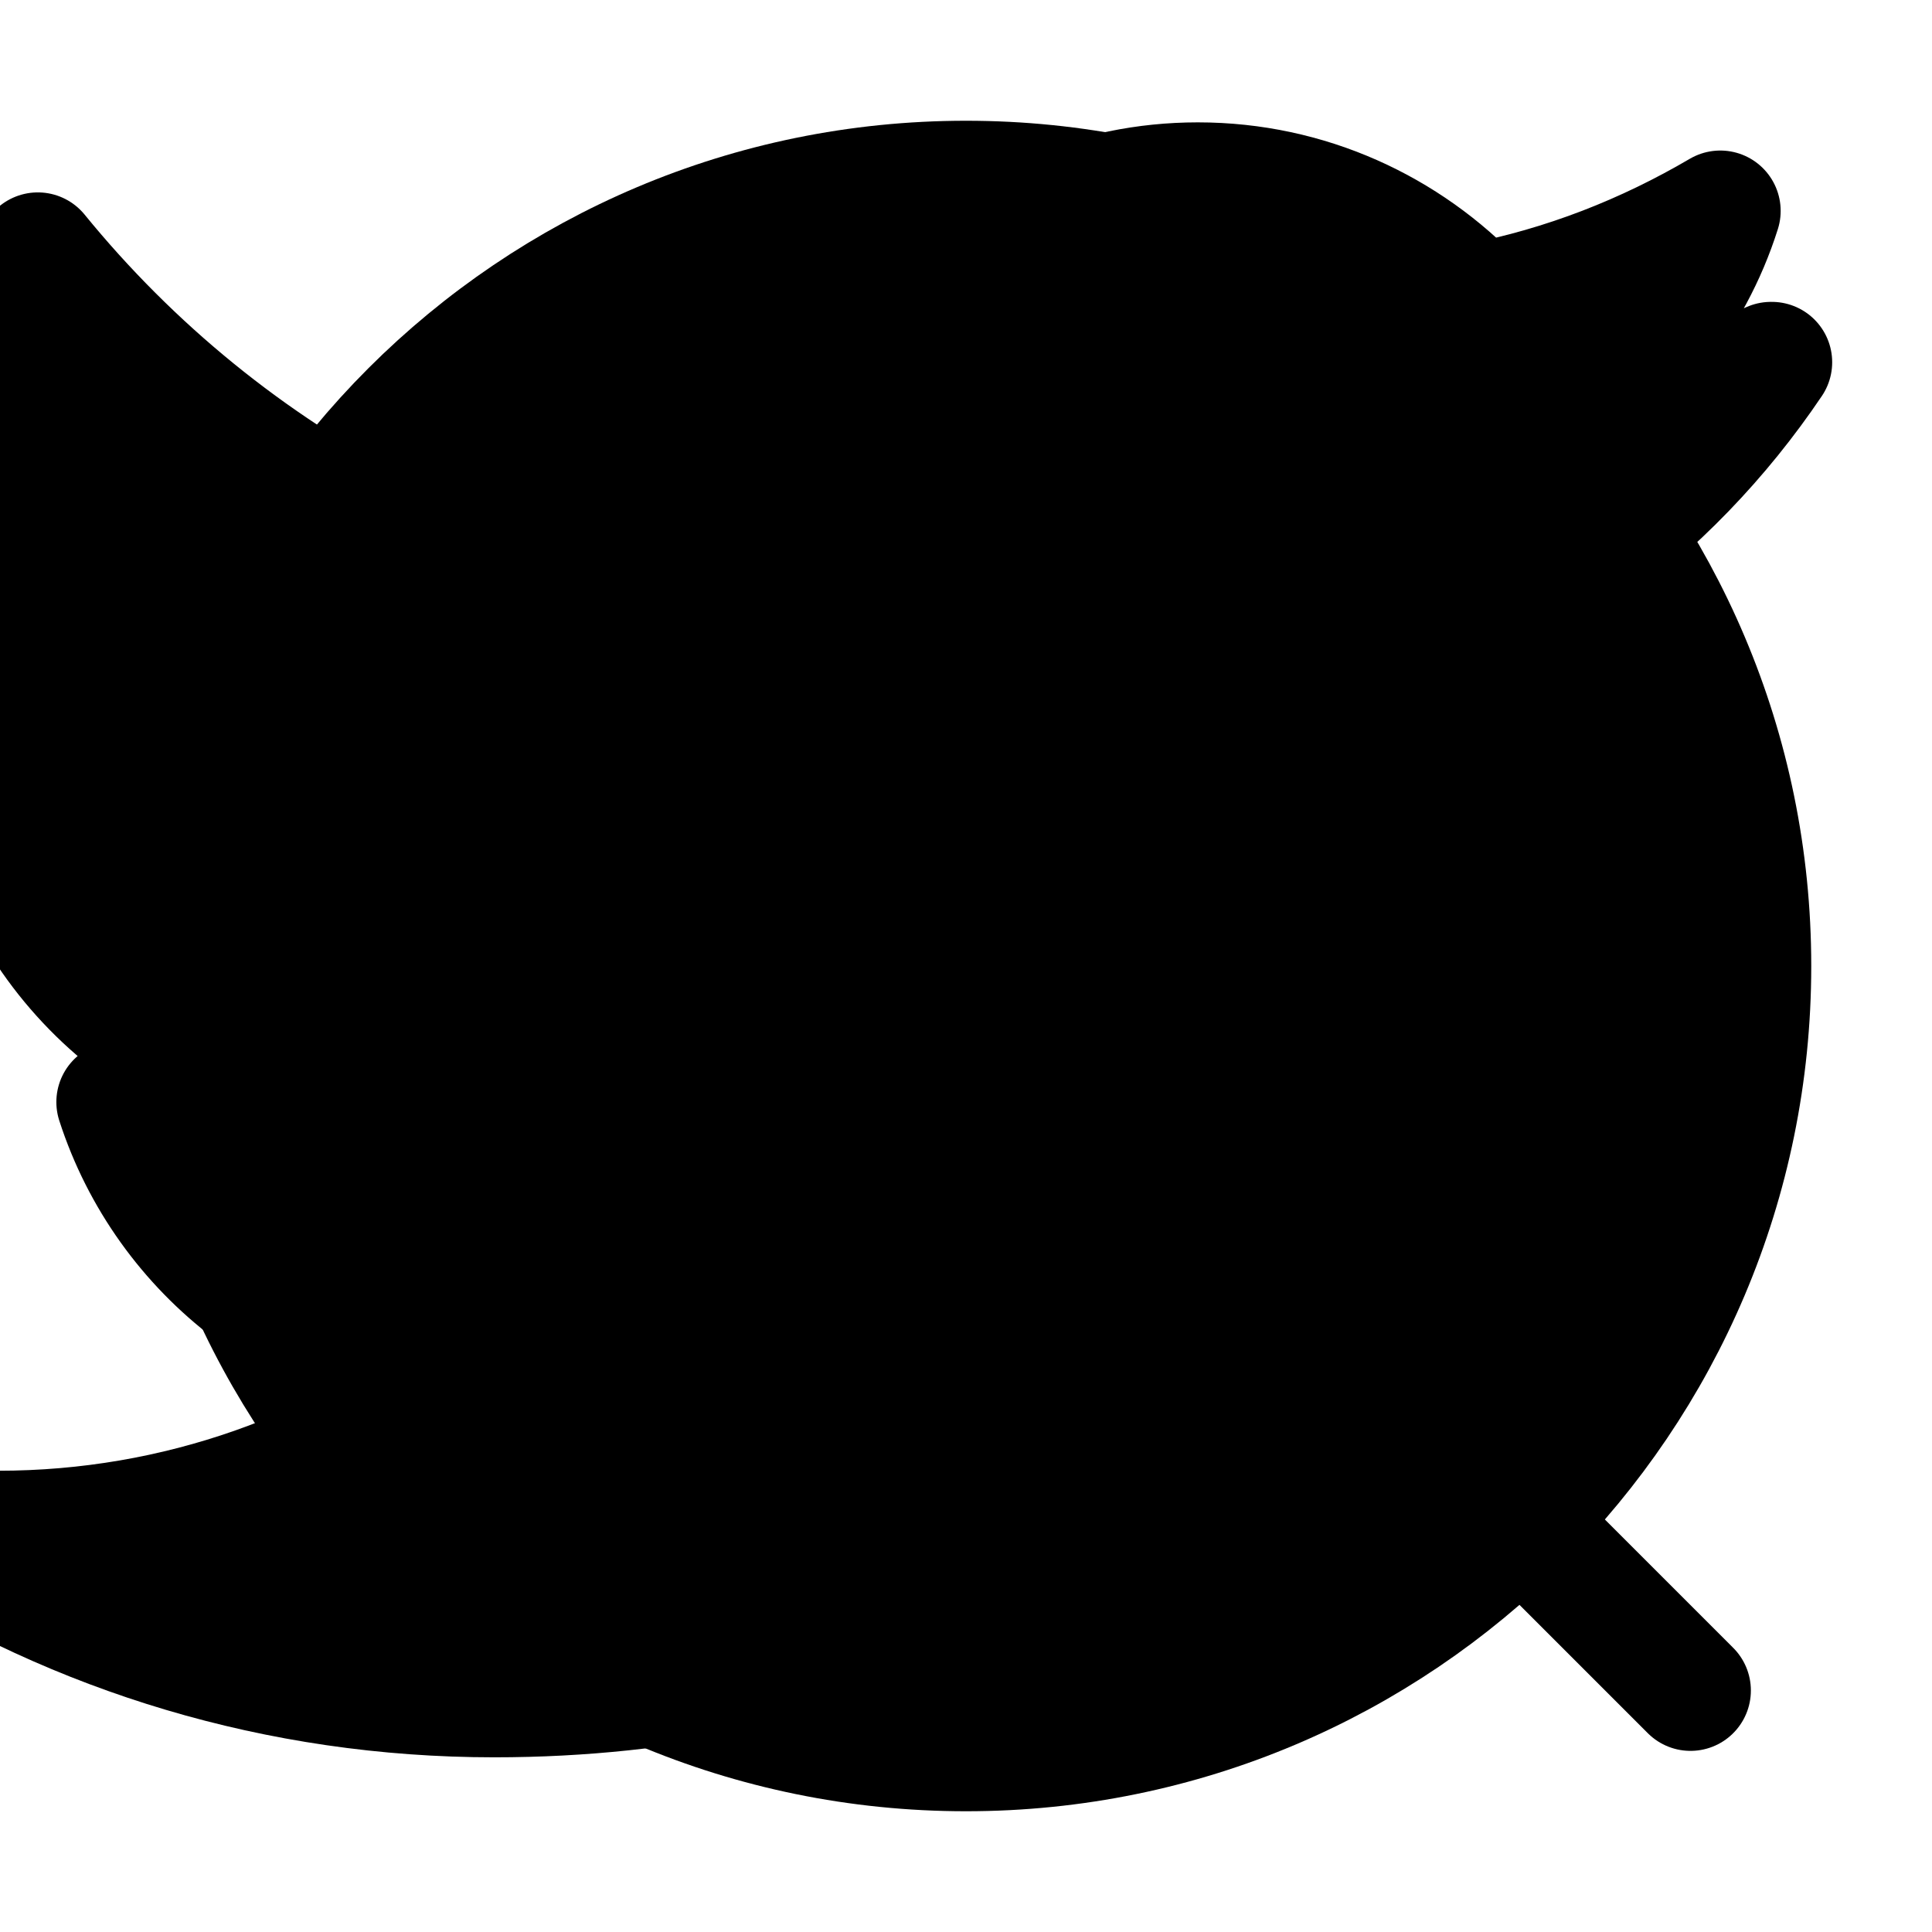
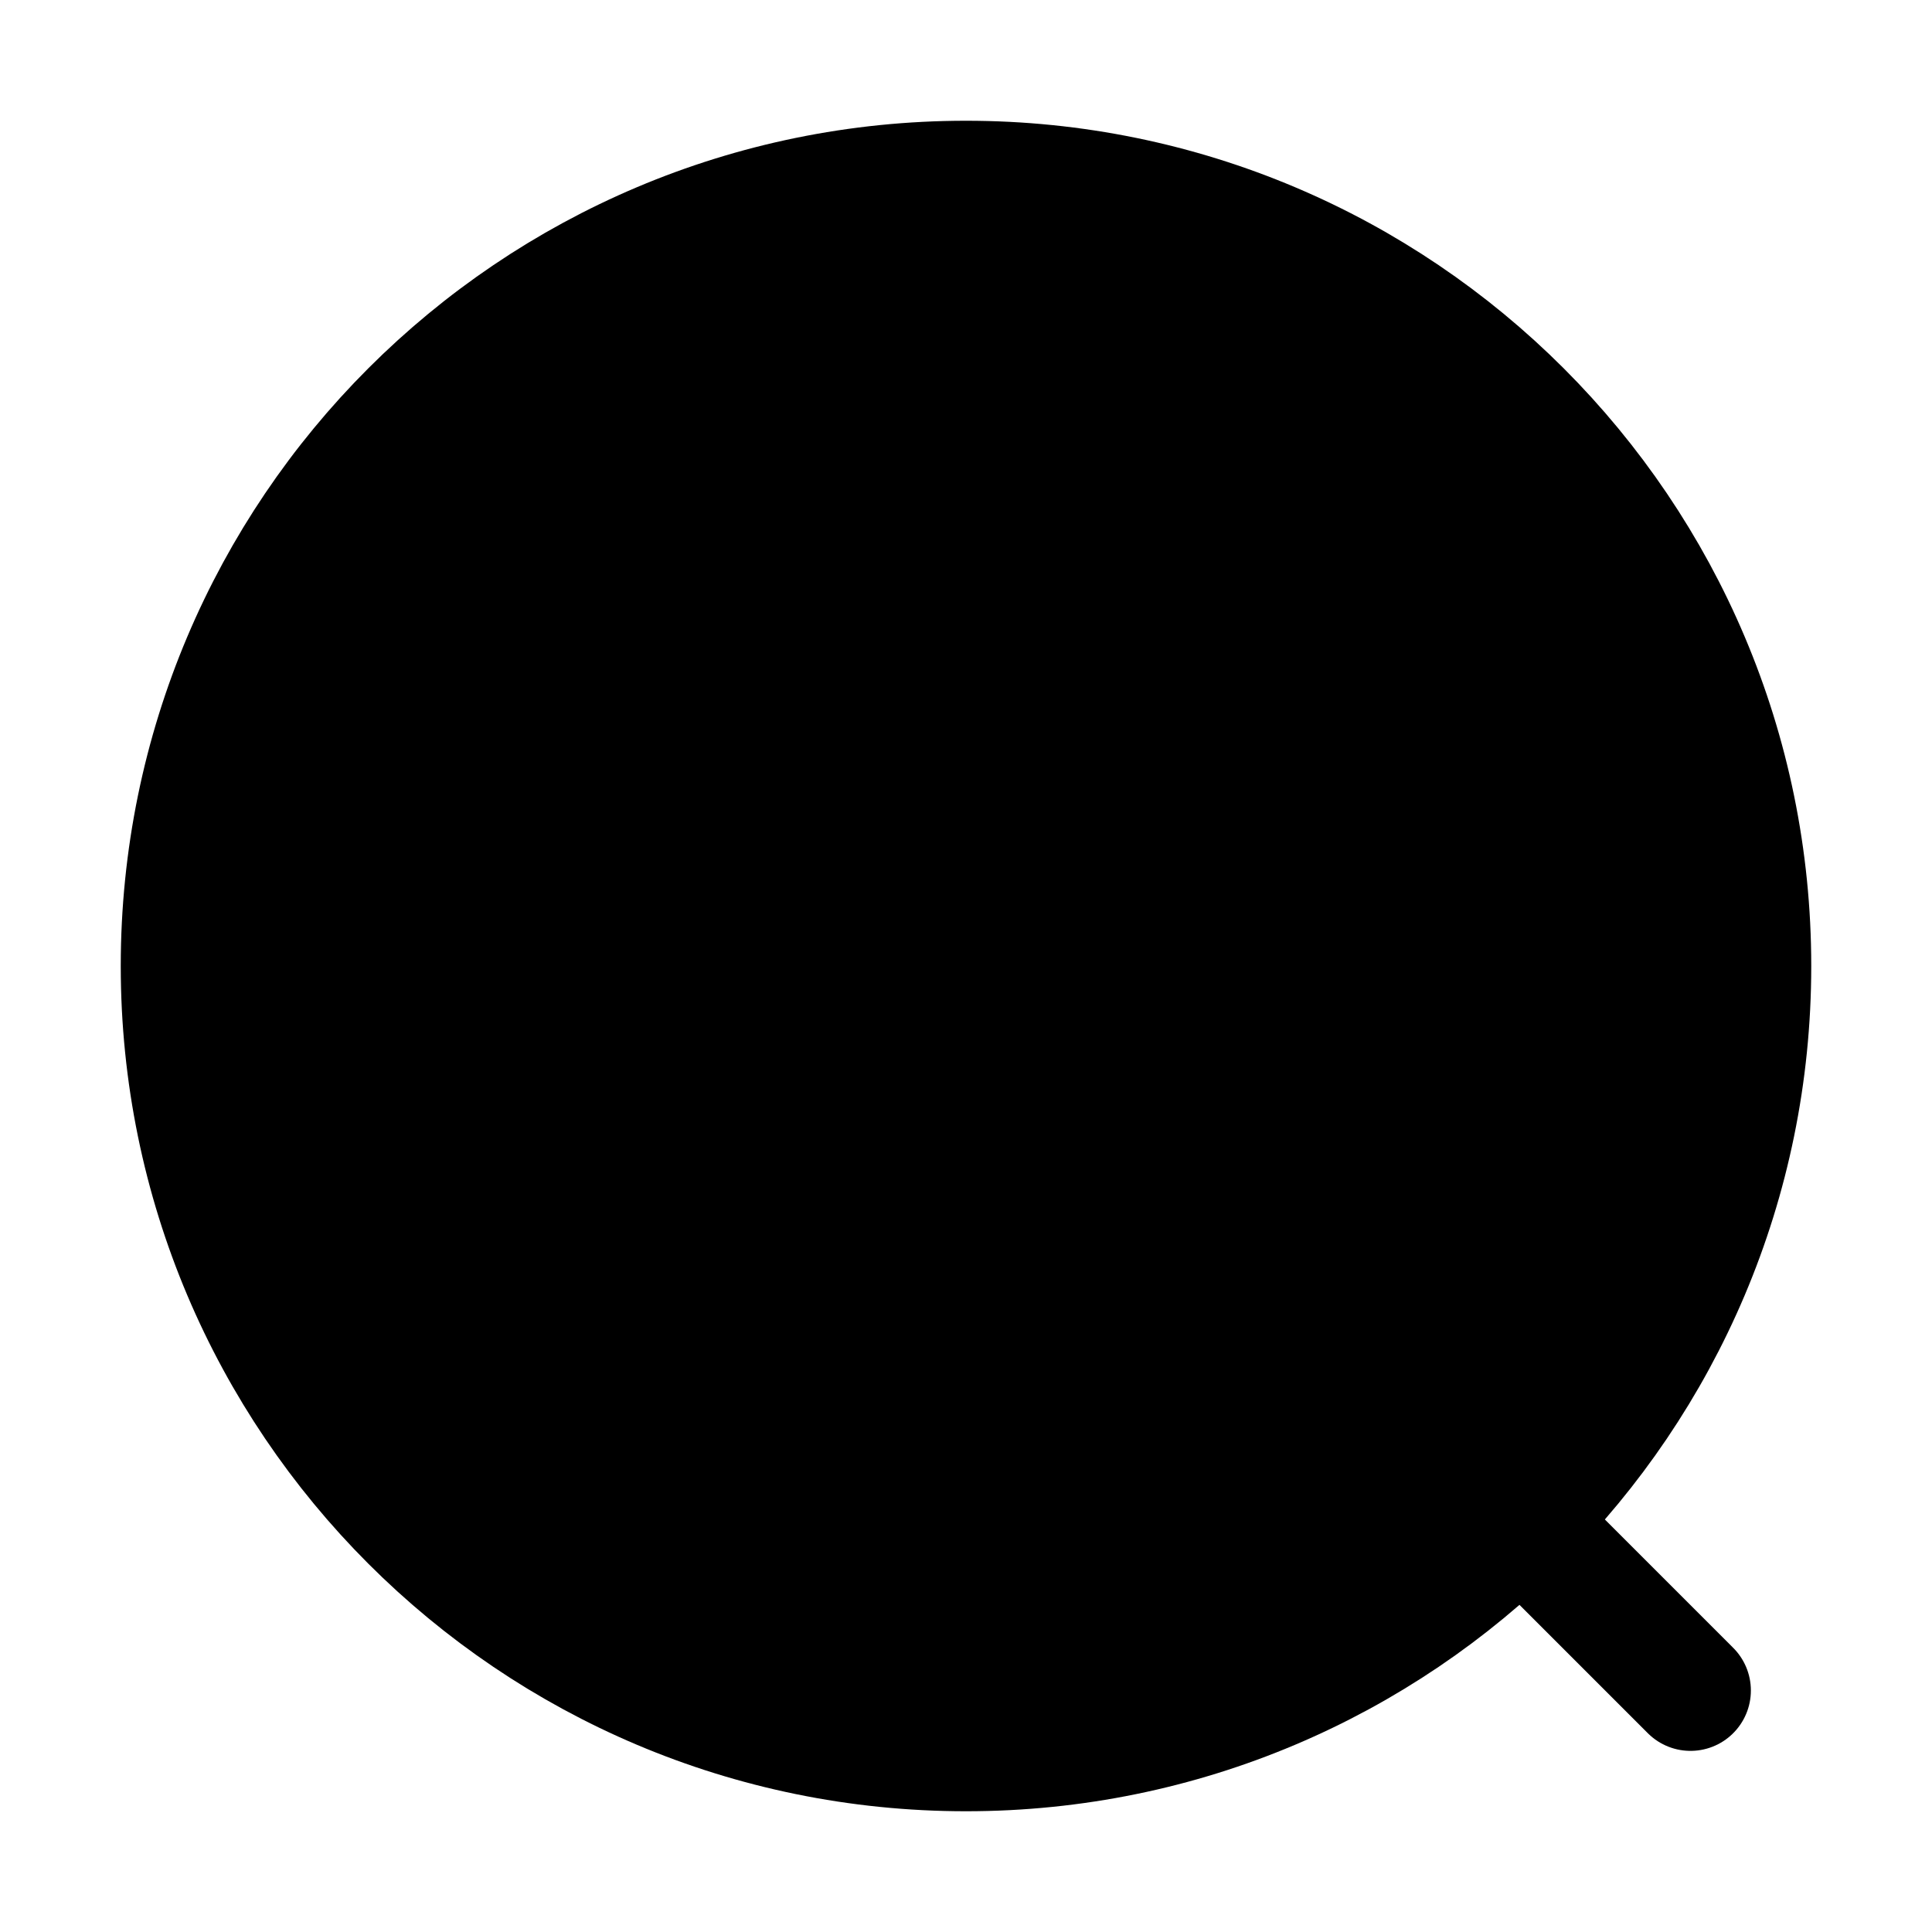
<svg xmlns="http://www.w3.org/2000/svg" viewBox="0 0 24 24">
  <path id="magnifying-glass" stroke-width="1.5" stroke="currentColor" fill="none" stroke-linecap="round" stroke-linejoin="round" d="m21 21-5.197-5.197m0 0A7.5 7.5 0 1 0 5.196 5.196a7.5 7.5 0 0 0 10.607 10.607Z" />
  <path id="bell" stroke-width="1.5" stroke="currentColor" fill="none" stroke-linecap="round" stroke-linejoin="round" d="M14.857 17.082a23.848 23.848 0 0 0 5.454-1.31A8.967 8.967 0 0 1 18 9.75V9A6 6 0 0 0 6 9v.75a8.967 8.967 0 0 1-2.312 6.022c1.733.64 3.56 1.085 5.455 1.31m5.714 0a24.255 24.255 0 0 1-5.714 0m5.714 0a3 3 0 1 1-5.714 0" />
  <path id="plus" stroke-width="1.5" stroke="currentColor" fill="none" stroke-linecap="round" stroke-linejoin="round" d="M12 4.5v15m7.5-7.5h-15" />
  <symbol id="cog" class="svg-icon">
    <path stroke-width="1.5" stroke="currentColor" fill="none" stroke-linecap="round" stroke-linejoin="round" d="M9.594 3.94c.09-.542.56-.94 1.11-.94h2.593c.55 0 1.02.398 1.11.94l.213 1.281c.063.374.313.686.645.87.074.04.147.083.22.127.325.196.72.257 1.075.124l1.217-.456a1.125 1.125 0 0 1 1.37.49l1.296 2.247a1.125 1.125 0 0 1-.26 1.431l-1.003.827c-.293.241-.438.613-.43.992a7.723 7.723 0 0 1 0 .255c-.008.378.137.75.43.991l1.004.827c.424.35.534.955.26 1.43l-1.298 2.247a1.125 1.125 0 0 1-1.369.491l-1.217-.456c-.355-.133-.75-.072-1.076.124a6.47 6.47 0 0 1-.22.128c-.331.183-.581.495-.644.869l-.213 1.281c-.09.543-.56.94-1.11.94h-2.594c-.55 0-1.019-.398-1.11-.94l-.213-1.281c-.062-.374-.312-.686-.644-.87a6.52 6.52 0 0 1-.22-.127c-.325-.196-.72-.257-1.076-.124l-1.217.456a1.125 1.125 0 0 1-1.369-.49l-1.297-2.247a1.125 1.125 0 0 1 .26-1.431l1.004-.827c.292-.24.437-.613.43-.991a6.932 6.932 0 0 1 0-.255c.007-.38-.138-.751-.43-.992l-1.004-.827a1.125 1.125 0 0 1-.26-1.43l1.297-2.247a1.125 1.125 0 0 1 1.37-.491l1.216.456c.356.133.751.072 1.076-.124.072-.044.146-.086.22-.128.332-.183.582-.495.644-.869l.214-1.28Z" />
    <path stroke-width="1.5" stroke="currentColor" fill="none" stroke-linecap="round" stroke-linejoin="round" d="M15 12a3 3 0 1 1-6 0 3 3 0 0 1 6 0Z" />
  </symbol>
  <path id="minus" stroke-width="1.5" stroke="currentColor" fill="none" stroke-linecap="round" stroke-linejoin="round" d="M5 12h14" />
  <path id="x-mark" stroke-width="1.5" stroke="currentColor" fill="none" stroke-linecap="round" stroke-linejoin="round" d="M6 18 18 6M6 6l12 12" />
-   <path id="twitter" stroke-width="1.5" stroke="currentColor" fill="currentColor" stroke-linecap="round" stroke-linejoin="round" d="M22 4.5c-0.85 0.38-1.76 0.64-2.72 0.75c0.98-0.59 1.74-1.52 2.09-2.63c-0.92 0.54-1.93 0.94-3.02 1.15c-0.87-0.92-2.1-1.5-3.47-1.5c-2.62 0-4.75 2.13-4.75 4.75c0 0.37 0.04 0.73 0.12 1.08c-3.95-0.2-7.44-2.09-9.78-4.96c-0.41 0.7-0.64 1.51-0.64 2.38c0 1.65 0.84 3.1 2.11 3.95c-0.78-0.02-1.51-0.24-2.15-0.59v0.06c0 2.3 1.64 4.22 3.81 4.66c-0.4 0.11-0.82 0.17-1.25 0.17c-0.31 0-0.61-0.03-0.9-0.08c0.61 1.89 2.36 3.26 4.44 3.3c-1.63 1.27-3.68 2.03-5.91 2.03c-0.38 0-0.76-0.02-1.13-0.07c2.1 1.35 4.6 2.13 7.29 2.13c8.74 0 13.52-7.24 13.52-13.52c0-0.21-0.01-0.41-0.02-0.61c0.93-0.67 1.73-1.5 2.37-2.45z" />
-   <path id="circle" stroke-width="1.5" stroke="currentColor" fill="currentColor" stroke-linecap="round" stroke-linejoin="round" fill-rule="evenodd" d="M12 2.25c-5.385 0-9.75 4.365-9.75 9.75s4.365 9.75 9.75 9.75 9.75-4.365 9.75-9.75S17.385 2.25 12 2.25Zm3 10.5a.75.75 0 0 0 0-1.5H9a.75.75 0 0 0 0 1.5h6Z" clip-rule="evenodd" />
+   <path id="circle" stroke-width="1.5" stroke="currentColor" fill="currentColor" stroke-linecap="round" stroke-linejoin="round" fill-rule="evenodd" d="M12 2.25c-5.385 0-9.75 4.365-9.75 9.75s4.365 9.75 9.75 9.75 9.75-4.365 9.75-9.75S17.385 2.25 12 2.25Zm3 10.5a.75.75 0 0 0 0-1.5H9a.75.75 0 0 0 0 1.5h6Z" />
+   <symbol id="twitter" viewBox="0 0 24 24" fill="currentColor">
+     <path transform="translate(1 -3) scale(1.0355 1.2745)" d="M22 4.5c-0.85 0.38-1.76 0.64-2.72 0.75c0.98-0.59 1.74-1.52 2.09-2.63c-0.92 0.54-1.93 0.94-3.02 1.15c-0.87-0.92-2.1-1.5-3.47-1.5c-2.62 0-4.75 2.13-4.75 4.75c0 0.37 0.04 0.73 0.12 1.08c-3.95-0.2-7.44-2.09-9.78-4.96c-0.41 0.7-0.64 1.51-0.64 2.38c0 1.65 0.84 3.1 2.11 3.95c-0.78-0.02-1.51-0.24-2.15-0.59v0.06c0 2.3 1.64 4.22 3.81 4.66c-0.4 0.11-0.82 0.17-1.25 0.17c-0.31 0-0.61-0.03-0.9-0.08c0.61 1.89 2.36 3.26 4.44 3.3c-1.63 1.27-3.68 2.03-5.91 2.03c-0.38 0-0.76-0.02-1.13-0.07c2.1 1.35 4.6 2.13 7.29 2.13c8.74 0 13.52-7.24 13.52-13.52c0-0.21-0.01-0.41-0.02-0.61c0.93-0.67 1.73-1.5 2.37-2.45z" />
+   </symbol>
+   <symbol id="chart" viewBox="0 0 24 24" fill="none" stroke-width="1.5" stroke="currentColor" stroke-linecap="round" stroke-linejoin="round">
+     <path transform="translate(-4 -4) scale(1.33239)" d="M7.5 14.25v2.25m3-4.5v4.5m3-6.75v6.75m3-9v9M6 20.25h12A2.25 2.25 0 0 0 20.25 18V6A2.25 2.25 0 0 0 18 3.75H6A2.25 2.25 0 0 0 3.75 6v12A2.25 2.25 0 0 0 6 20.25Z" />
+   </symbol>
+   <symbol id="ghcat" viewBox="0 0 24 24" fill="currentColor">
+     <path transform="translate(-2 -3) scale(1.1995 1.1895)" d="M12,2.247c-5.523,0-10,4.59-10,10.253c0,4.529,2.865,8.371,6.839,9.728c0.499,0.095,0.683-0.222,0.683-0.493c0-0.338-0.012-1.442-0.012-2.814c0-0.956,0.32-1.58,0.679-1.898c-2.227-0.254-4.567-1.121-4.567-5.059c0-1.12,0.388-2.034,1.03-2.752c-0.104-0.259-0.447-1.302,0.098-2.714c0,0,0.838-0.275,2.747,1.051c0.799-0.227,1.655-0.341,2.505-0.345c0.85,0.004,1.705,0.118,2.503,0.345c1.911-1.326,2.751-1.051,2.751-1.051c0.543,1.412,0.2,2.455,0.097,2.714c0.639,0.718,1.03,1.632,1.03,2.752c0,3.928-2.335,4.808-4.556,5.067c0.286,0.256,0.545,0.708,0.635,1.371c0.57,0.262,2.018,0.715,2.91-0.852c0,0,0.529-0.985,1.533-0.913c0,0,0.975-0.013,0.068,0.623c0,0-0.655,0.315-1.11,1.5c0,0-0.587,1.83-3.369,1.21c-0.005,0.857-0.014,1.665-0.014,1.909c0,0.271,0.184,0.588,0.683,0.493C19.138,20.871,22,17.027,22,12.5C22,6.837,17.522,2.247,12,2.247" />
+   </symbol>
+   <symbol id="gpstore" viewBox="0 0 24 24" fill="currentColor">
+     <path transform="translate(-5 -3) scale(1.45975 1.33275)" d="m12.954 11.616 2.957-2.957L6.36 3.291c-.633-.342-1.226-.39-1.746-.016l8.34 8.341zm3.461 3.462 3.074-1.729c.6-.336.929-.812.929-1.34 0-.527-.329-1.004-.928-1.34l-2.783-1.563-3.133 3.132 2.841 2.84zM4.1 4.002c-.064.197-.1.417-.1.658v14.705c0 .381.084.709.236.97l8.097-8.098L4.1 4.002zm8.854 8.855L4.902 20.91c.154.059.32.09.495.09.312 0 .637-.092.968-.276l9.255-5.197-2.666-2.67z" />
+   </symbol>
</svg>
